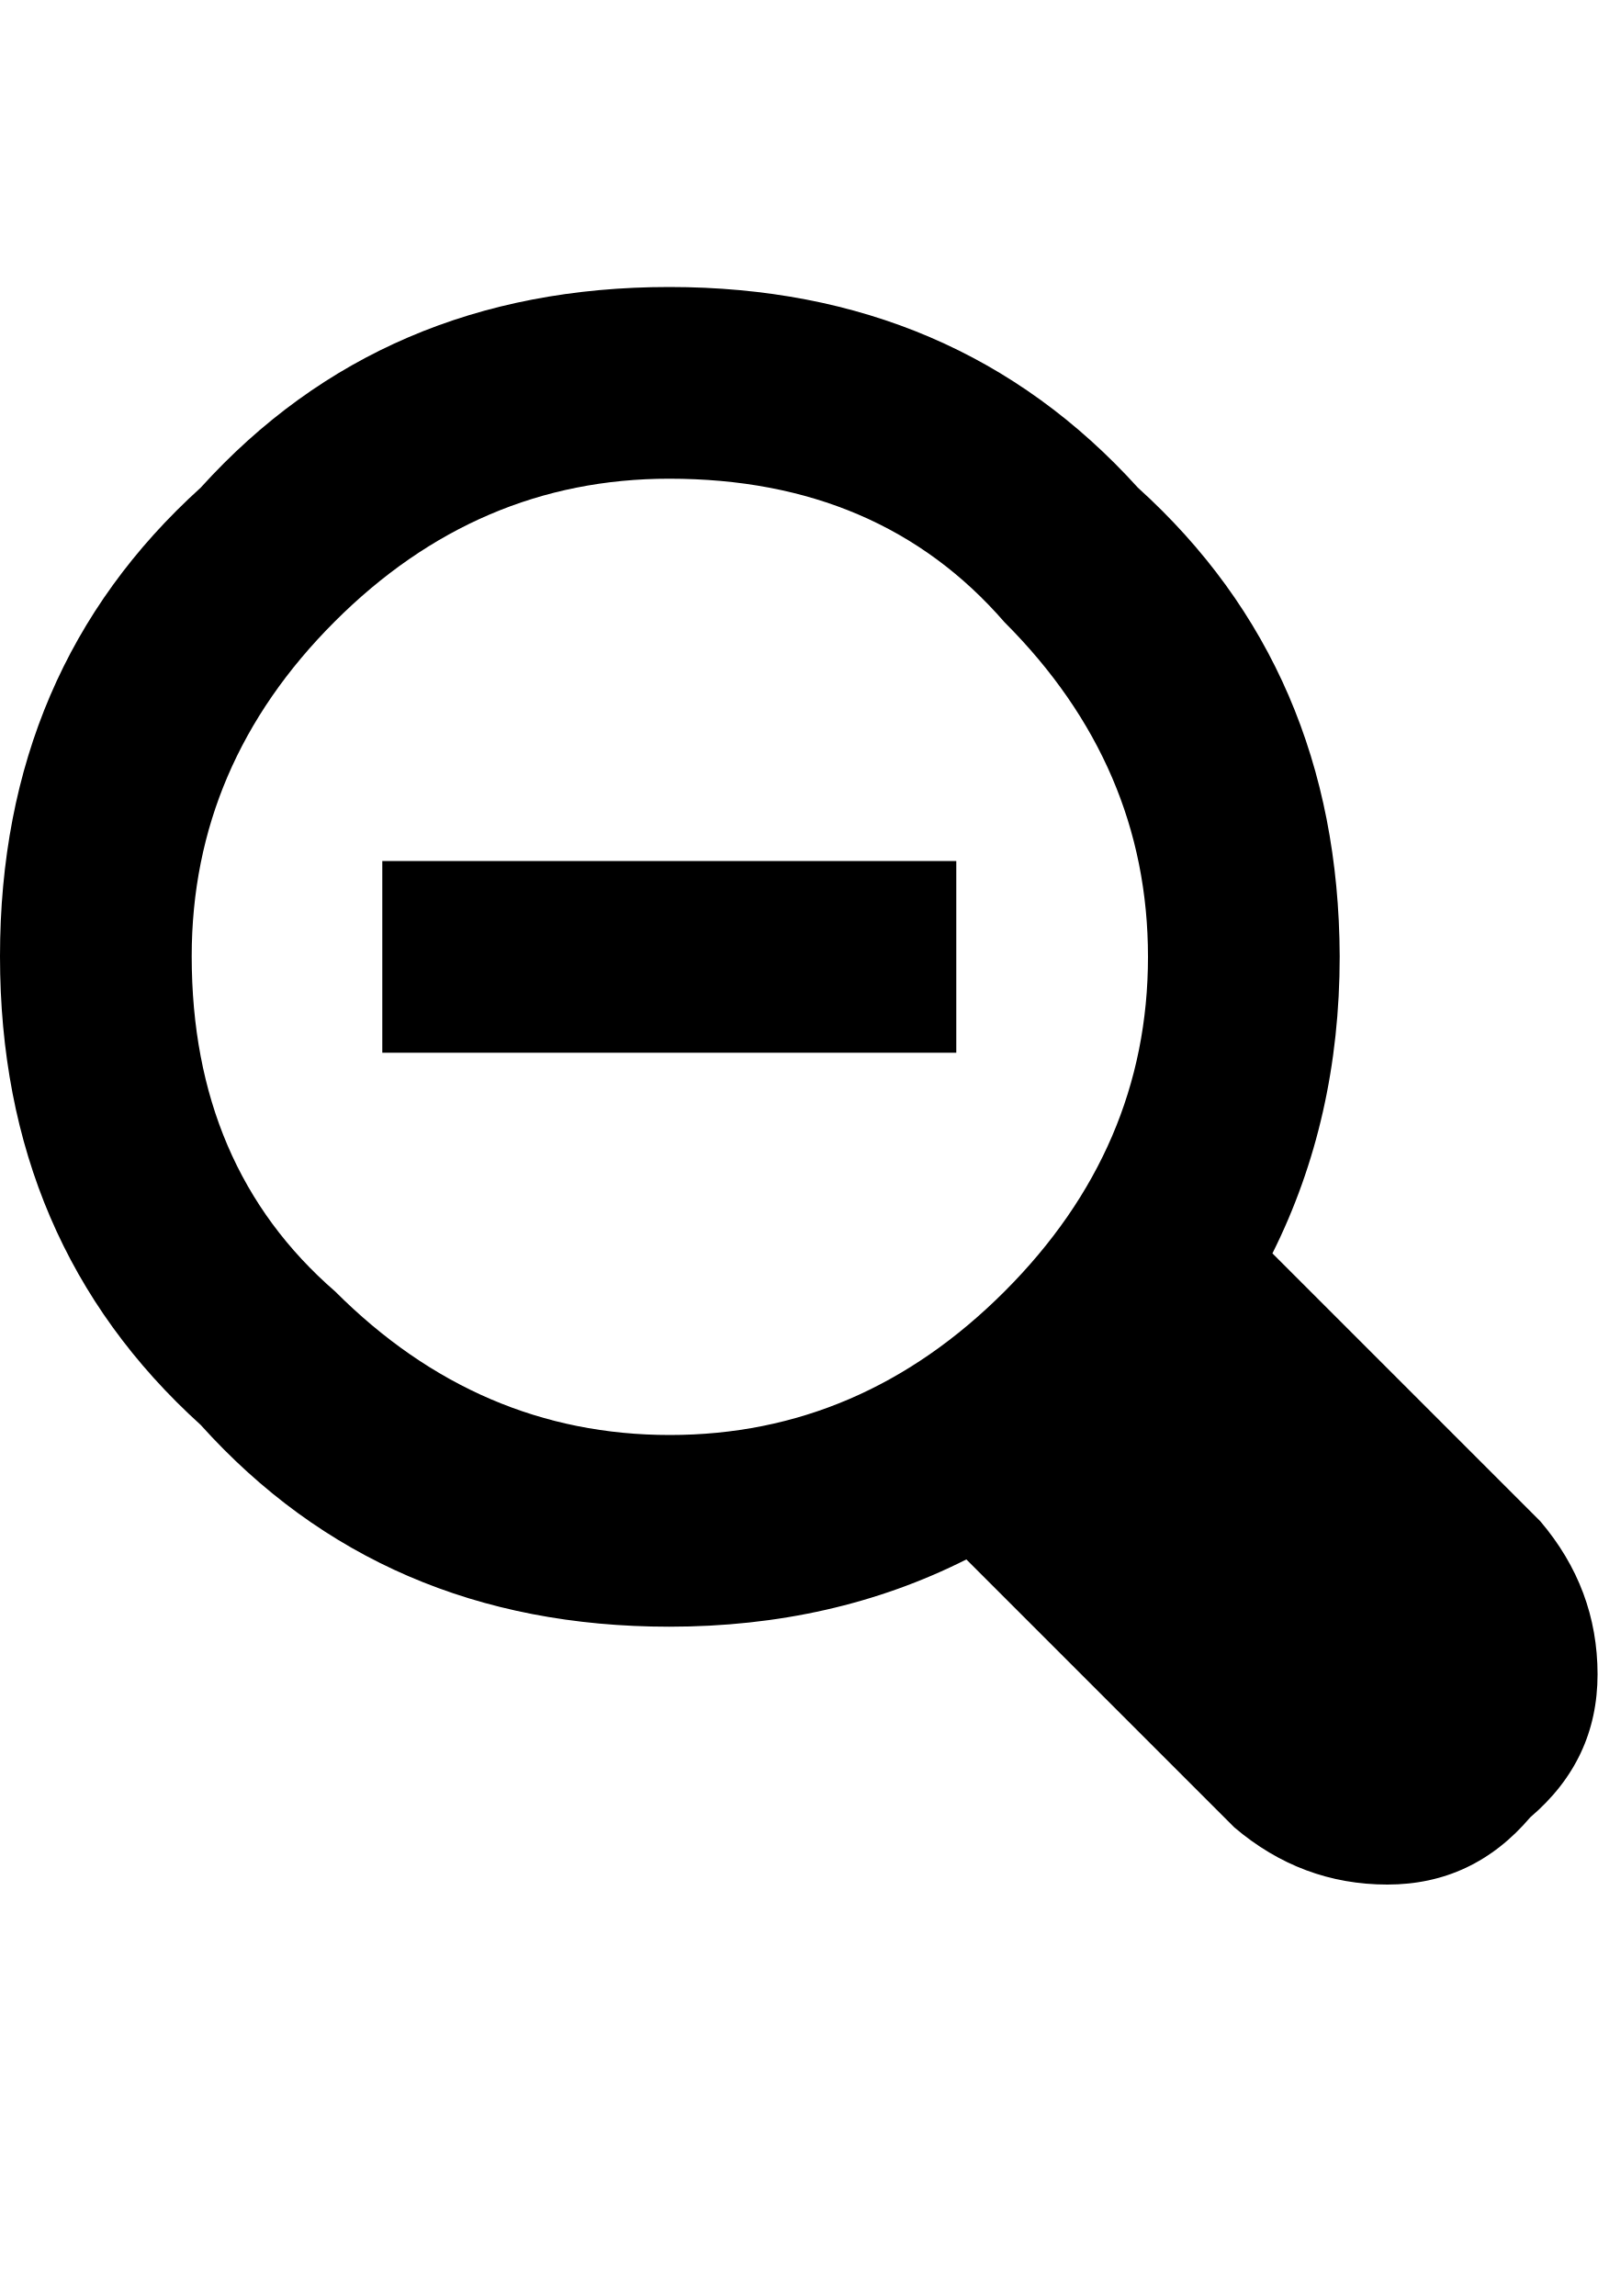
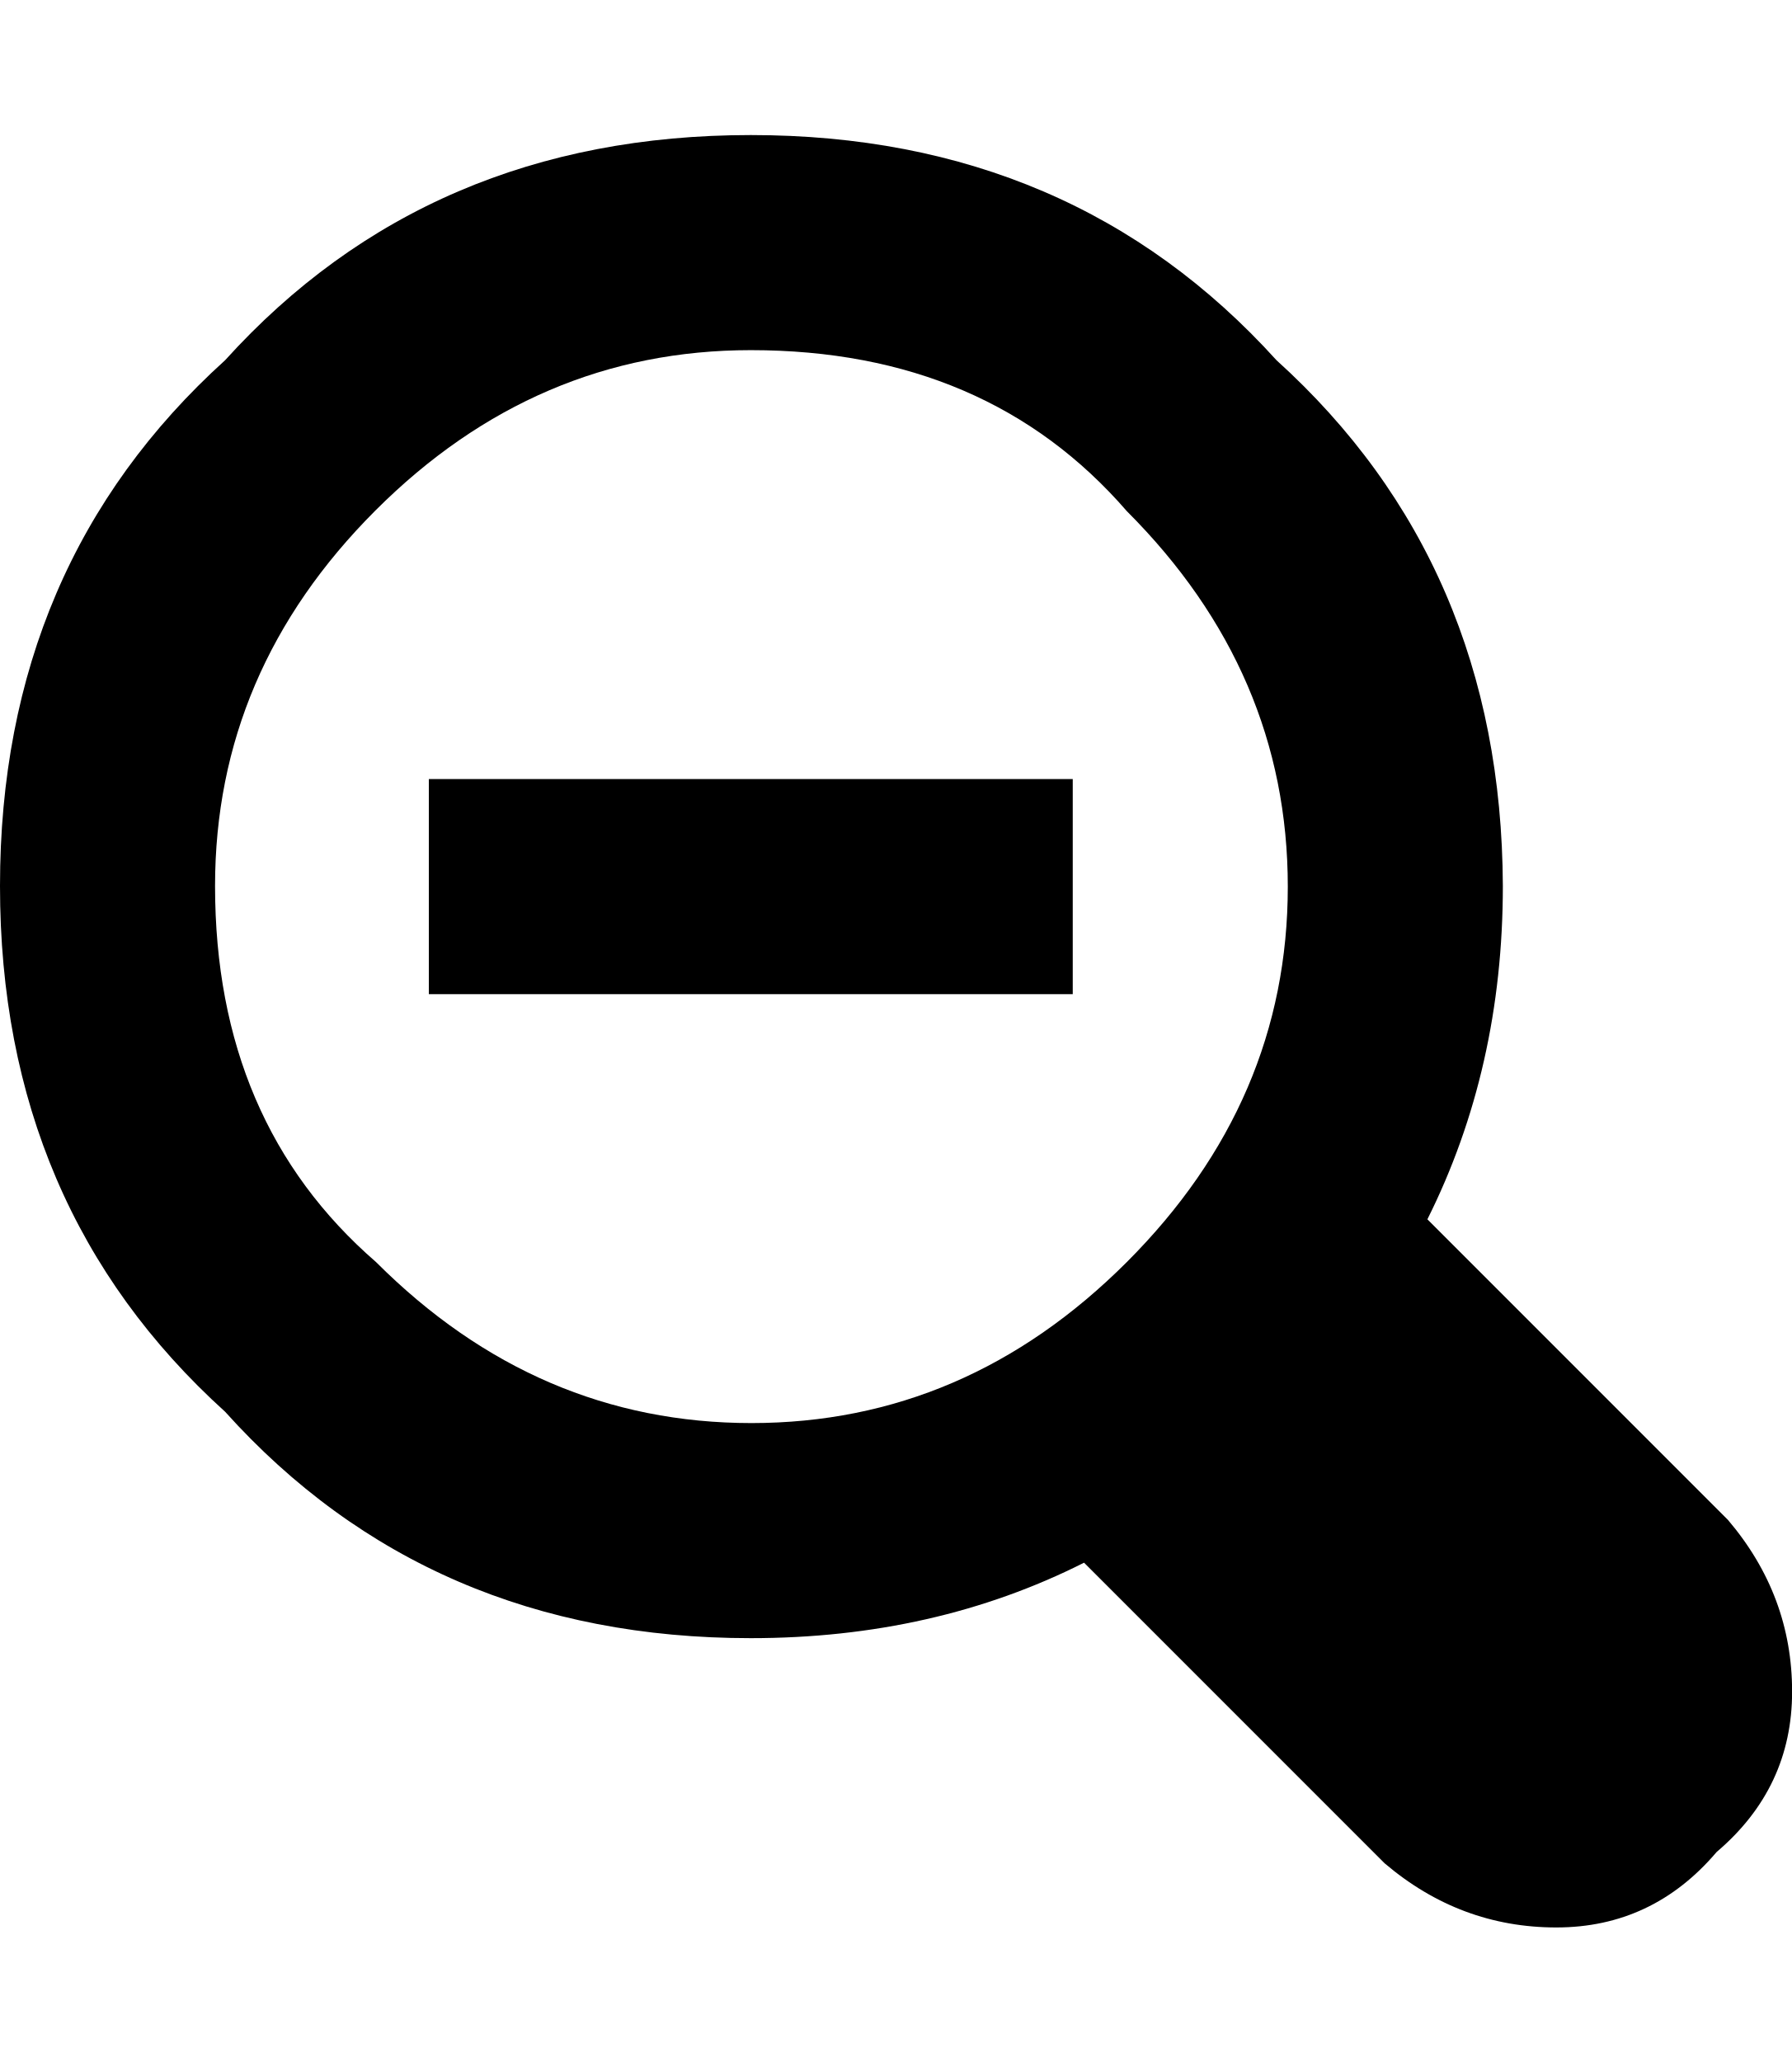
- <svg xmlns="http://www.w3.org/2000/svg" height="1000px" width="695.801px">
-   <g>
-     <path d="M0 416.504c0 -83.333 29.134 -151.367 87.402 -204.102c52.735 -58.268 120.769 -87.402 204.102 -87.402c83.333 0 151.367 29.134 204.101 87.402c58.269 52.735 87.566 120.769 87.891 204.102c0 47.201 -9.766 90.332 -29.297 129.395c0 0 116.699 116.699 116.699 116.699c16.602 19.531 24.903 41.748 24.903 66.65c0 24.902 -9.766 45.654 -29.297 62.256c-16.602 19.531 -37.354 29.297 -62.256 29.297c-24.902 0 -47.119 -8.301 -66.65 -24.902c0 0 -116.7 -116.7 -116.7 -116.7c-38.737 19.532 -81.868 29.297 -129.394 29.297c-83.333 0 -151.367 -29.297 -204.102 -87.89c-58.268 -52.735 -87.402 -120.769 -87.402 -204.102c0 0 0 0 0 0m83.496 0c0 61.198 20.833 109.863 62.5 145.996c41.667 41.667 90.251 62.5 145.752 62.5c55.501 0 104.085 -20.833 145.752 -62.5c41.667 -41.667 62.5 -90.251 62.5 -145.752c0 -55.501 -20.833 -104.085 -62.5 -145.752c-36.133 -41.666 -84.798 -62.5 -145.996 -62.5c-55.664 0 -104.248 20.752 -145.752 62.256c-41.504 41.504 -62.256 90.088 -62.256 145.752c0 0 0 0 0 0m83.008 41.992c0 0 0 -83.496 0 -83.496c0 0 250 0 250 0c0 0 0 83.496 0 83.496c0 0 -250 0 -250 0c0 0 0 0 0 0" />
-   </g>
+ <svg xmlns="http://www.w3.org/2000/svg" height="1000" width="869">
+   <path d="M0 429.67q0-156.16 109.19-254.98 98.82-109.19 254.98-109.19t254.98 109.19q109.19 98.82 109.8 254.98 0 88.45-36.6 161.65l145.79 145.79q31.11 36.6 31.11 83.265t-36.6 77.775q-31.11 36.6-77.775 36.6t-83.265-31.11l-145.79-145.79q-72.59 36.6-161.65 36.6-156.16 0-254.98-109.8-109.19-98.82-109.19-254.98zm104.31 0q0 114.68 78.08 182.39 78.08 78.08 182.085 78.08t182.085-78.08 78.08-182.085-78.08-182.085q-67.71-78.08-182.39-78.08-104.31 0-182.085 77.775t-77.775 182.085zm103.7 52.46l0-104.31l312.32 0l0 104.31l-312.32 0z" />
</svg>
